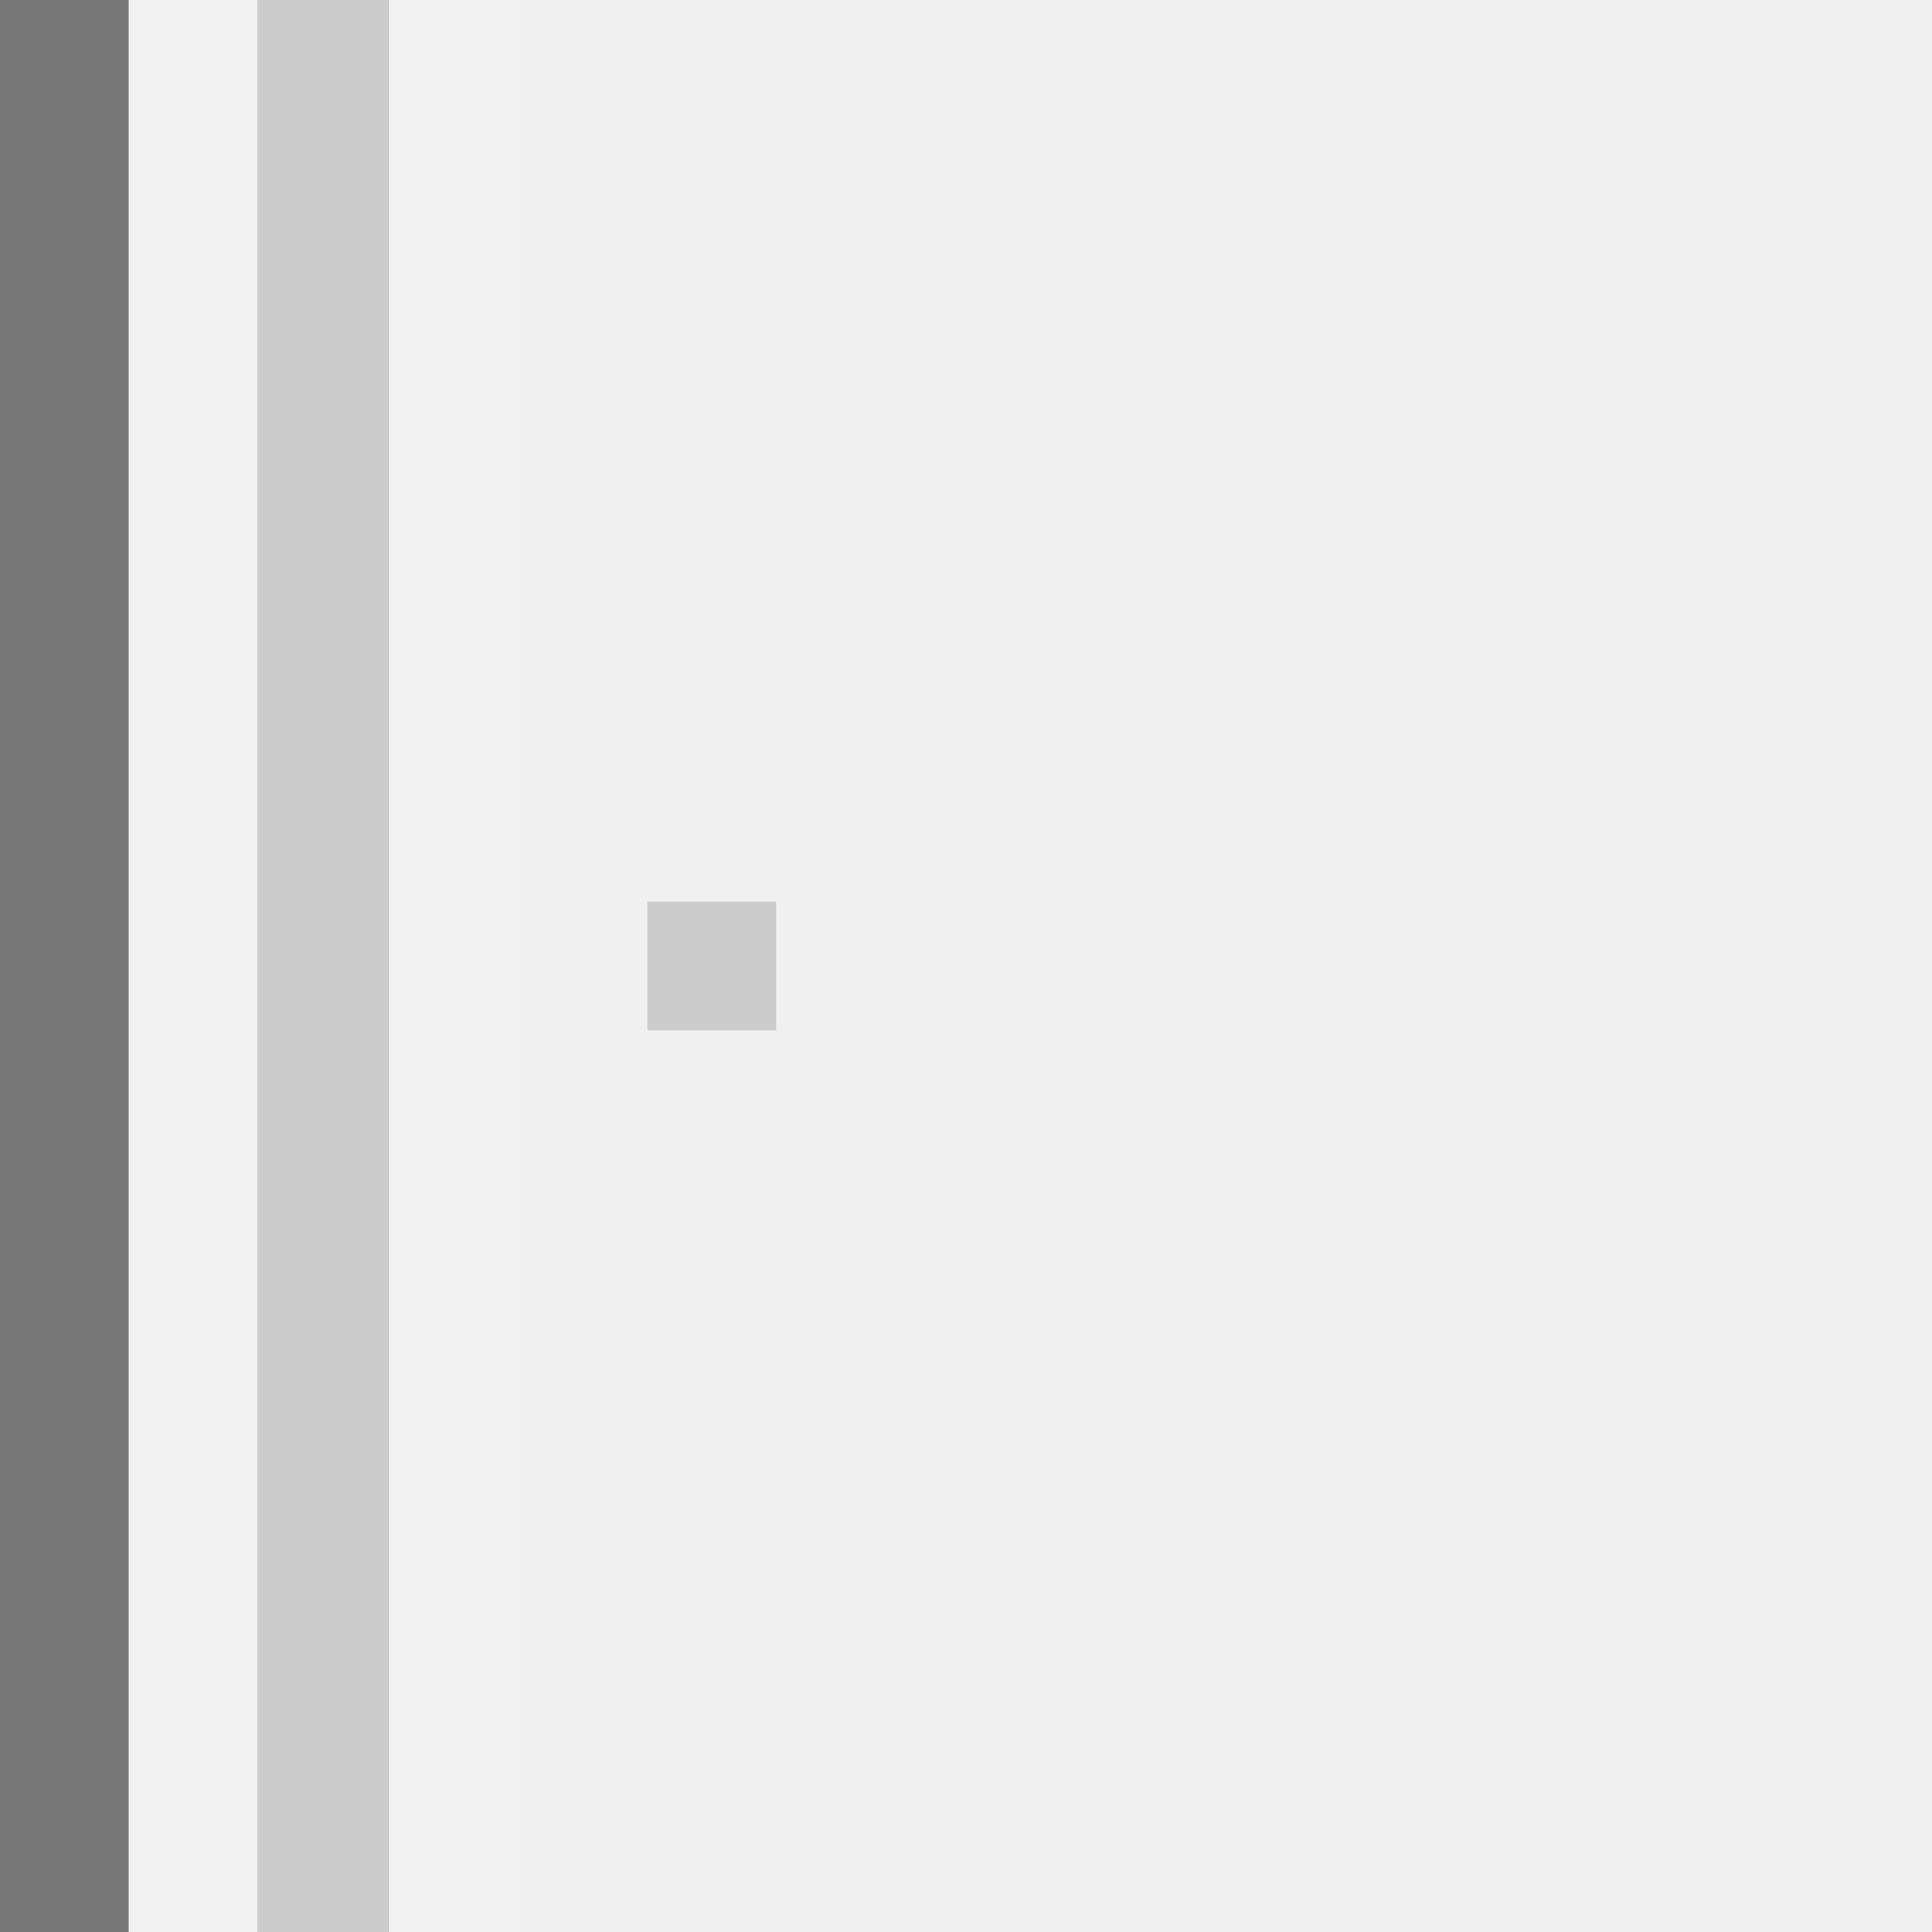
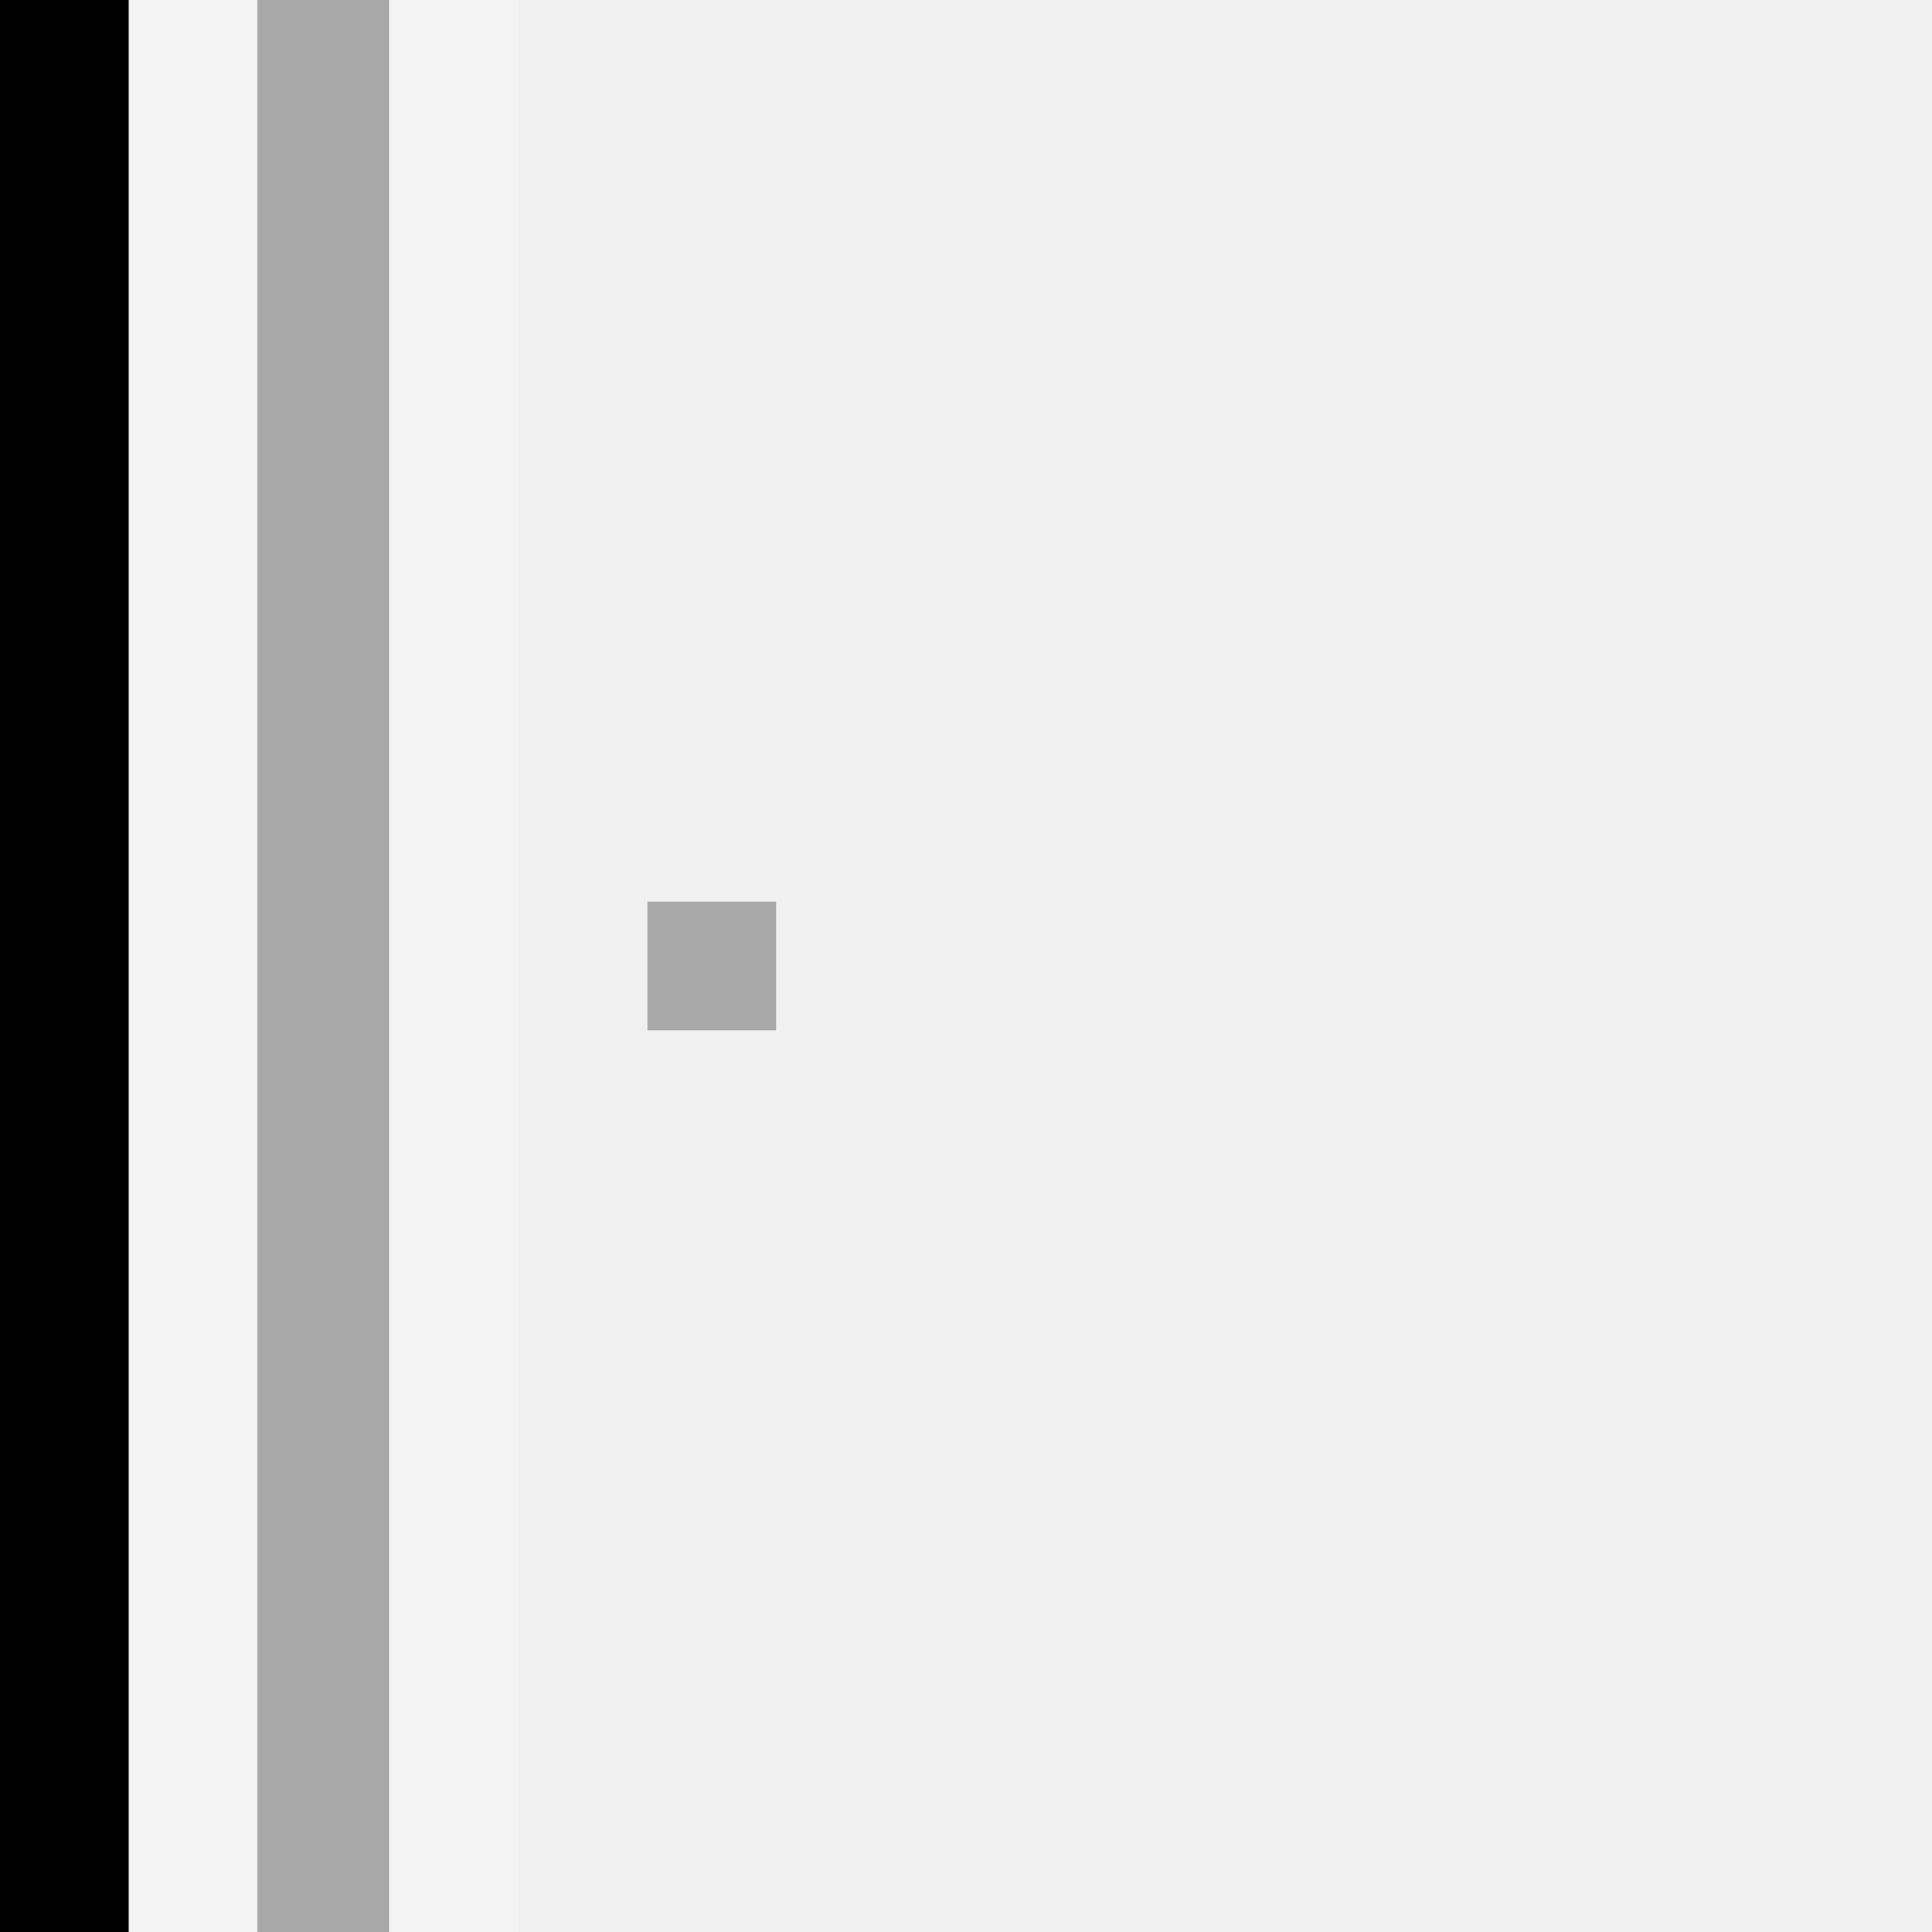
<svg xmlns="http://www.w3.org/2000/svg" xmlns:xlink="http://www.w3.org/1999/xlink" version="1.1" preserveAspectRatio="none" x="0px" y="0px" width="30px" height="30px" viewBox="0 0 30 30">
  <defs>
    <g id="Layer0_0_FILL">
-       <path fill="#000000" fill-opacity="0.149" stroke="none" d=" M 12.05 14 L 10.05 14 10.05 16 12.05 16 12.05 14 M 6.05 0 L 4 0 4 30 6.05 30 6.05 0 Z" />
-       <path fill="#000000" fill-opacity="0.498" stroke="none" d=" M 2 0 L 0 0 0 30 2 30 2 0 Z" />
-       <path fill="#FFFFFF" fill-opacity="0.098" stroke="none" d=" M 8.05 0 L 6.05 0 6.05 30 8.05 30 8.05 0 M 4 0 L 2 0 2 30 4 30 4 0 Z" />
+       <path fill="#000000" fill-opacity="0.3" stroke="none" d=" M 12.05 14 L 10.05 14 10.05 16 12.05 16 12.05 14 M 6.05 0 L 4 0 4 30 6.05 30 6.05 0 Z" />
+       <path fill="#000000" stroke="none" d=" M 2 0 L 0 0 0 30 2 30 2 0 Z" />
+       <path fill="#FFFFFF" fill-opacity="0.2" stroke="none" d=" M 8.05 0 L 6.05 0 6.05 30 8.05 30 8.05 0 M 4 0 L 2 0 2 30 4 30 4 0 Z" />
    </g>
  </defs>
  <g transform="matrix( 1, 0, 0, 1, 0,0) ">
    <use xlink:href="#Layer0_0_FILL" />
  </g>
</svg>
